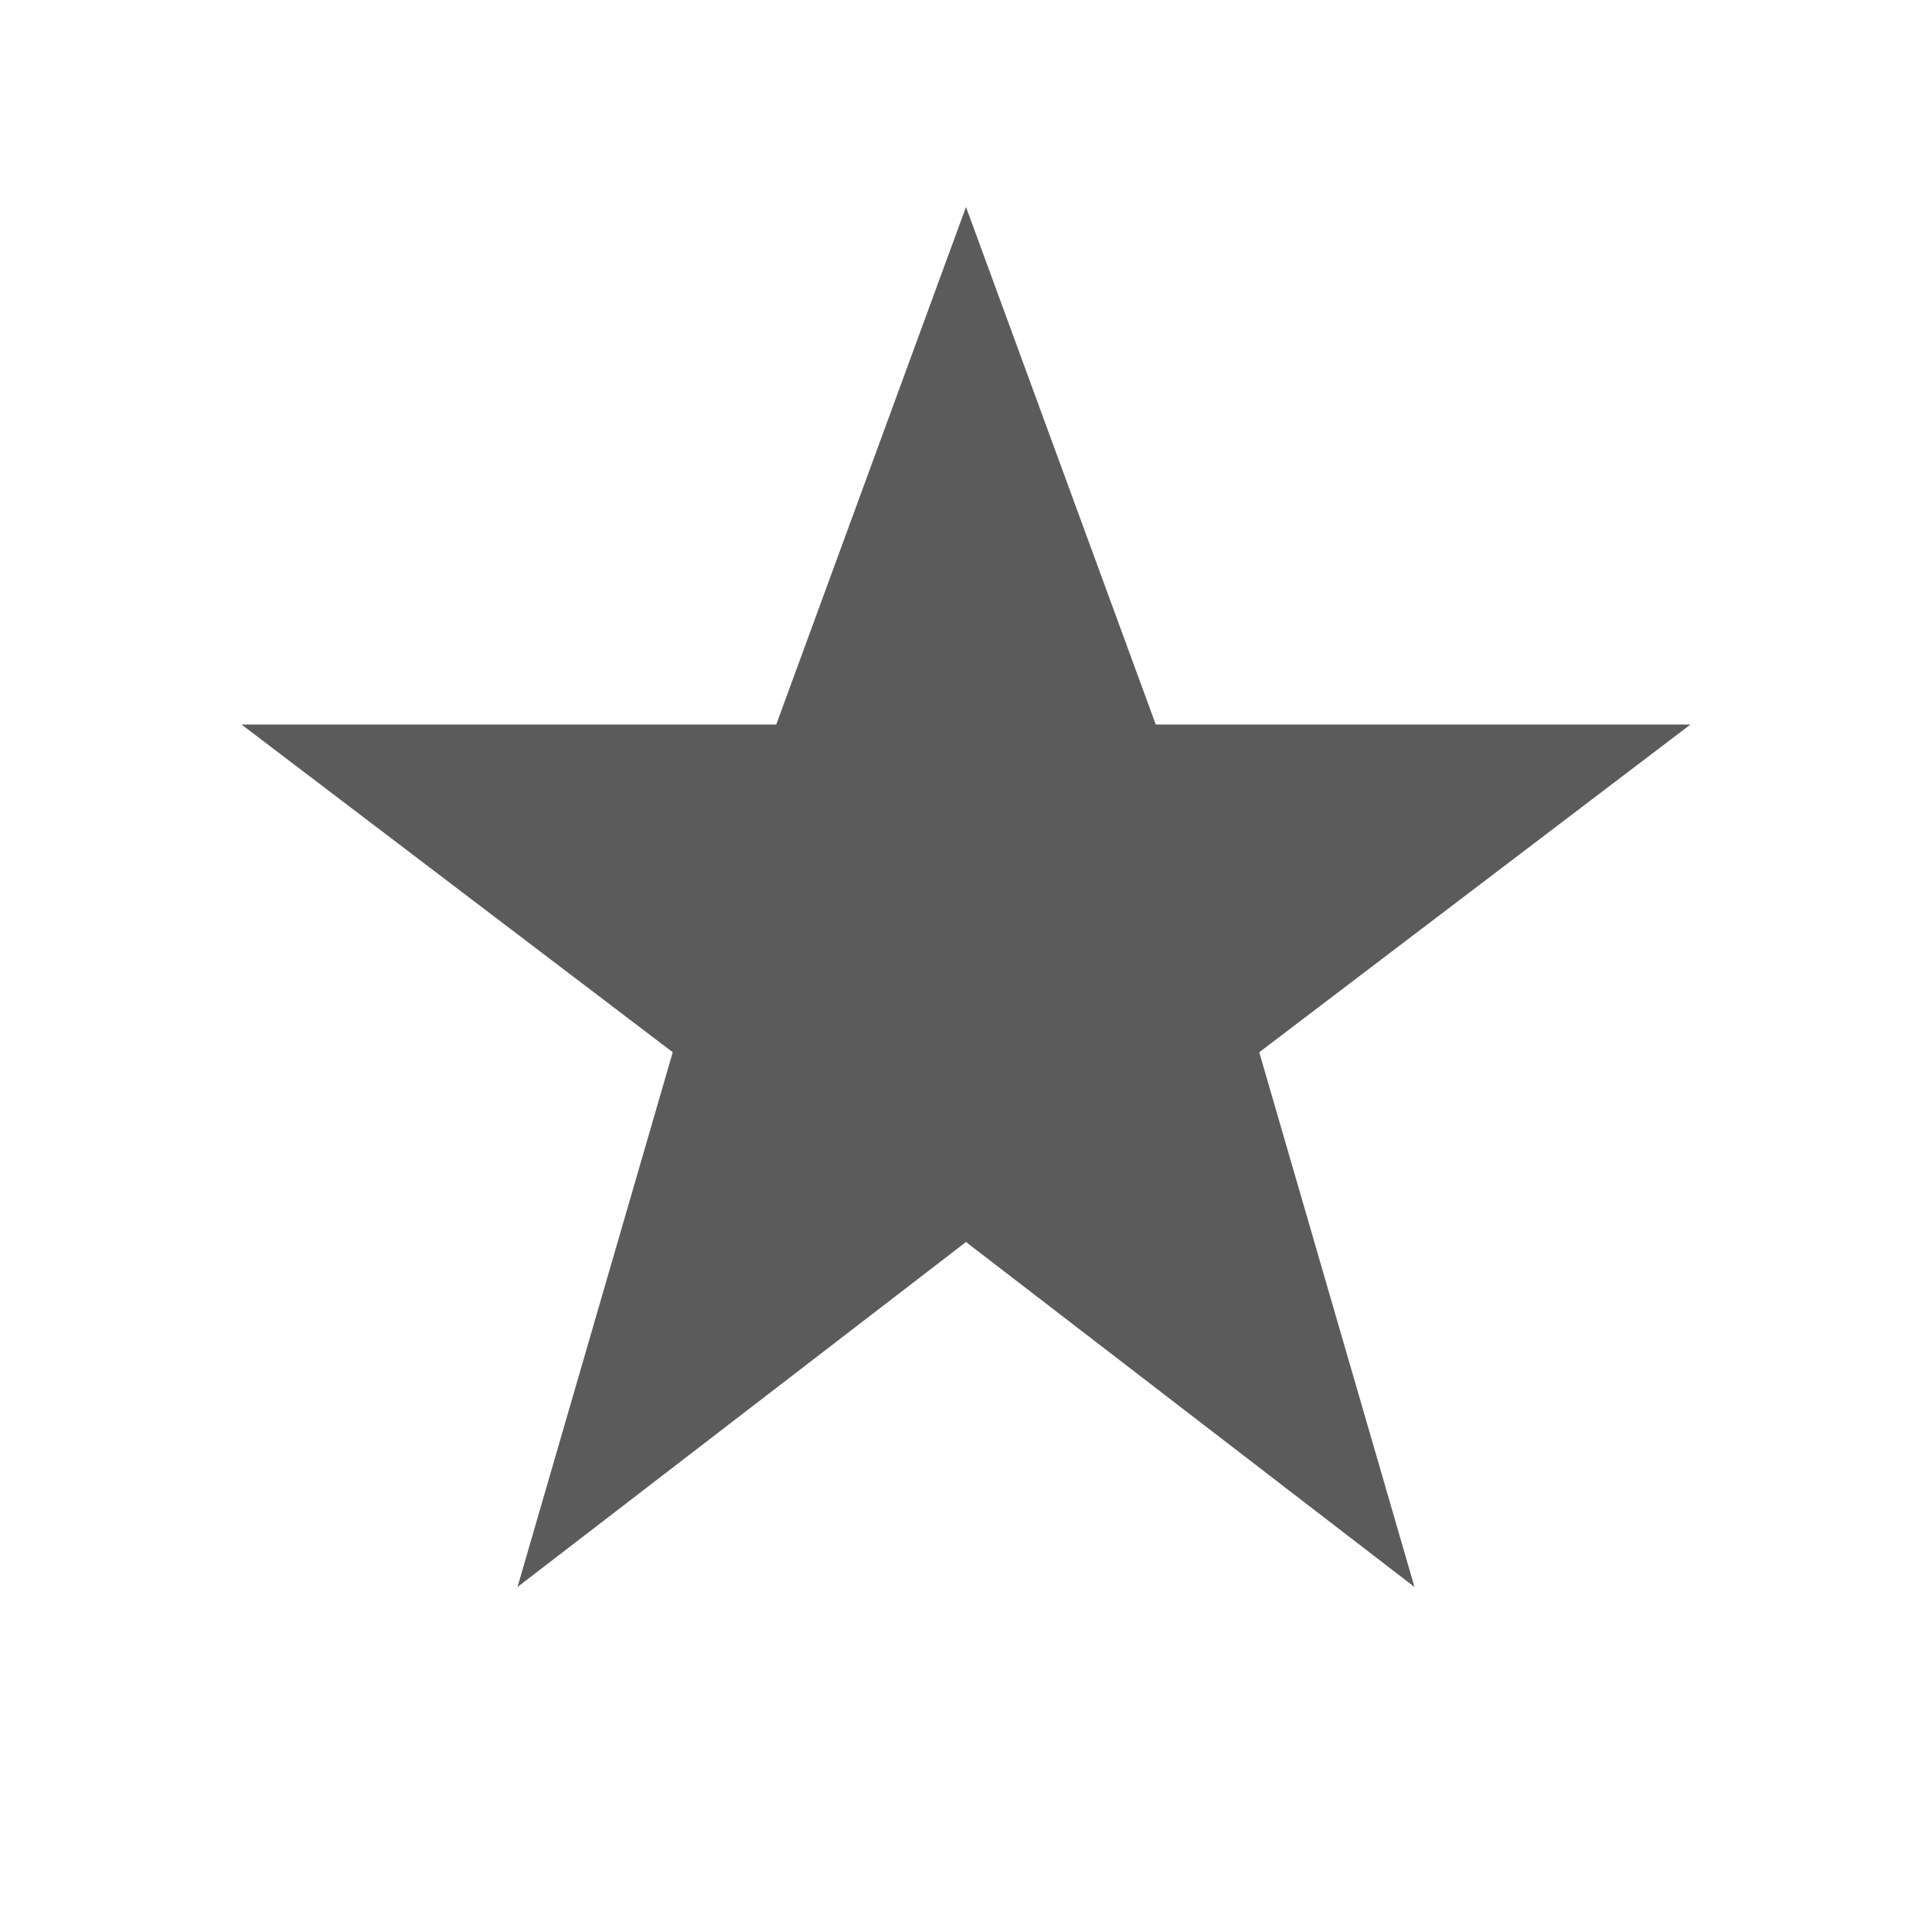
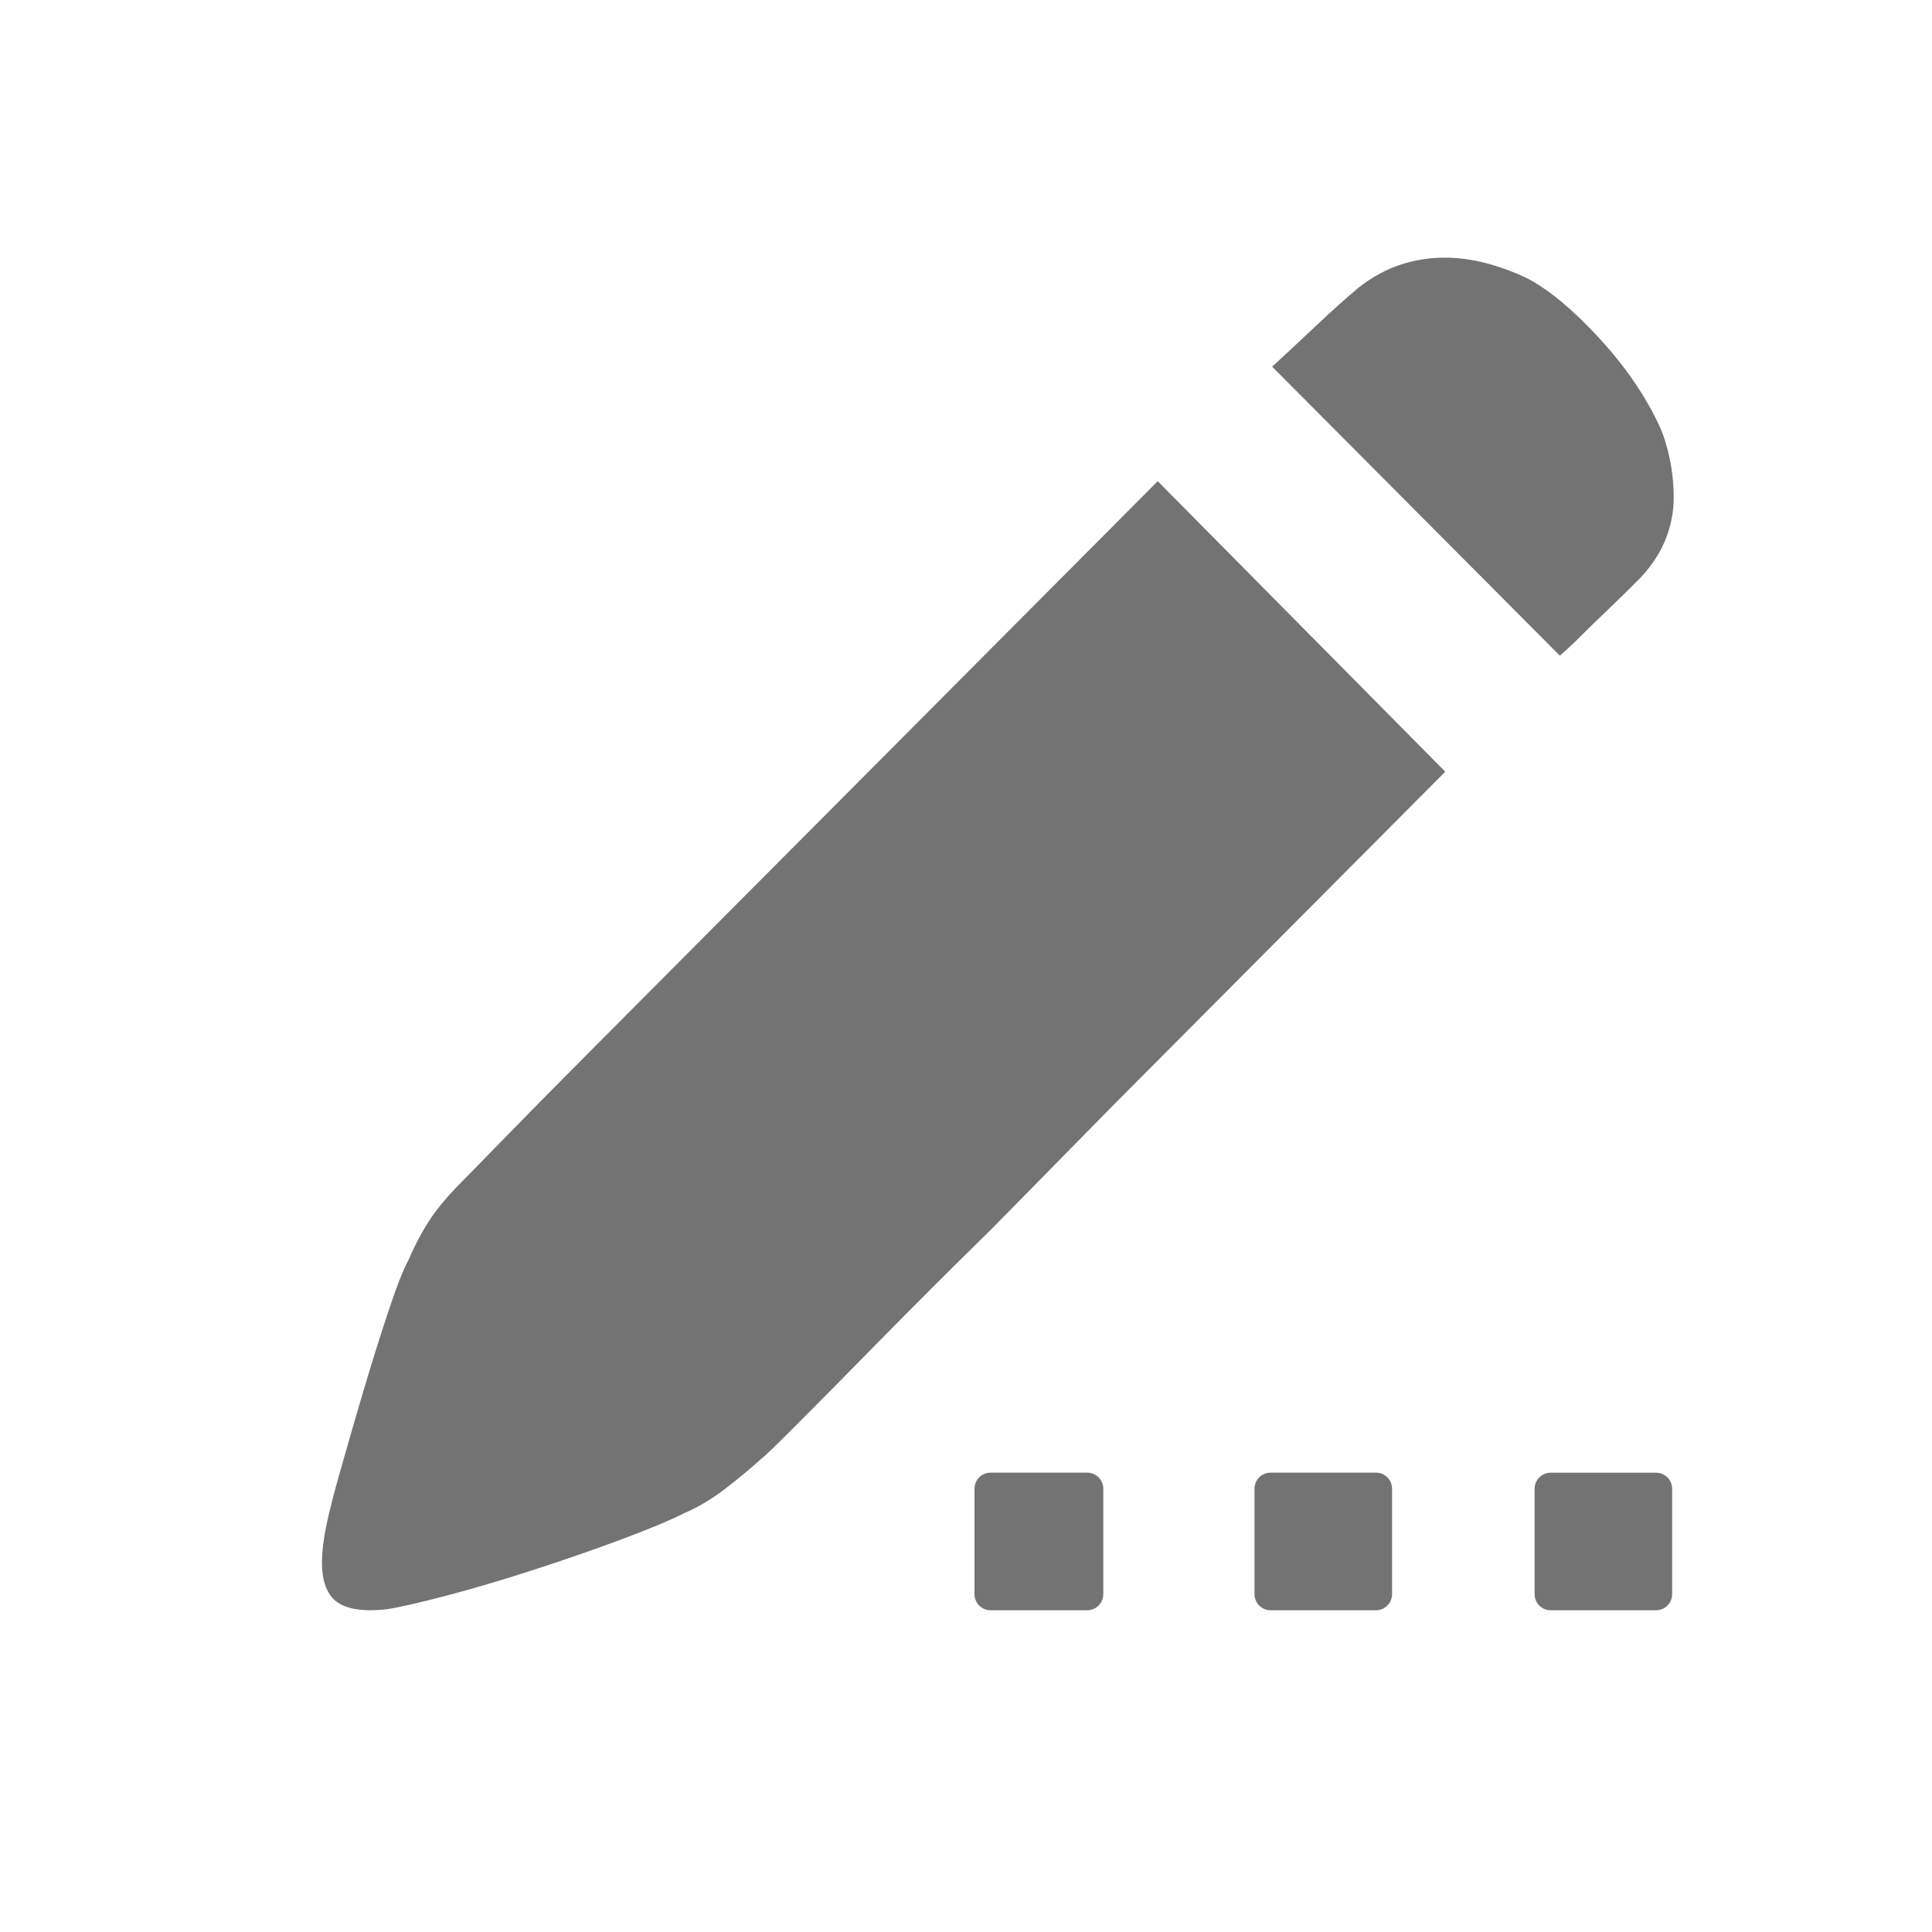
- <svg xmlns="http://www.w3.org/2000/svg" width="56" height="56" viewBox="0 0 56 56" fill="none">
-   <path d="M28 6L33.5 21H49L36.5 30.5L41 46L28 36L15 46L19.5 30.5L7 21H22.5L28 6Z" fill="#5B5B5B" />
+ <svg xmlns="http://www.w3.org/2000/svg" width="30" height="30" viewBox="0 0 30 30" fill="none">
+   <path d="M16.882 22.867C17.02 22.867 17.132 22.979 17.132 23.117V24.754C17.132 24.892 17.02 25.004 16.882 25.004H15.382C15.244 25.004 15.132 24.892 15.132 24.754V23.117C15.132 22.979 15.244 22.867 15.382 22.867H16.882ZM21.366 22.867C21.504 22.867 21.616 22.979 21.616 23.117V24.754C21.616 24.892 21.504 25.004 21.366 25.004H19.73C19.592 25.004 19.48 24.892 19.48 24.754V23.117C19.48 22.979 19.592 22.867 19.73 22.867H21.366ZM25.715 22.868C25.853 22.868 25.965 22.98 25.965 23.118V24.754C25.965 24.892 25.853 25.004 25.715 25.004H24.079C23.941 25.004 23.829 24.892 23.829 24.754V23.118C23.829 22.98 23.941 22.868 24.079 22.868H25.715ZM22.442 11.983L17.306 17.142L15.396 19.085C14.759 19.709 14.186 20.281 13.676 20.801C13.167 21.321 12.744 21.748 12.409 22.084C12.075 22.42 11.876 22.613 11.812 22.66C11.653 22.804 11.47 22.956 11.263 23.116C11.056 23.276 10.84 23.404 10.617 23.5C10.394 23.612 10.068 23.748 9.638 23.908C9.208 24.068 8.758 24.224 8.288 24.376C7.819 24.528 7.373 24.661 6.951 24.772C6.529 24.883 6.215 24.956 6.008 24.988C5.578 25.036 5.291 24.972 5.148 24.796C5.005 24.62 4.965 24.324 5.029 23.908C5.061 23.684 5.137 23.36 5.257 22.935C5.381 22.495 5.508 22.054 5.638 21.616C5.773 21.16 5.905 20.74 6.033 20.356C6.16 19.972 6.264 19.708 6.344 19.564C6.439 19.34 6.547 19.137 6.666 18.953C6.785 18.769 6.957 18.565 7.18 18.341C7.275 18.244 7.499 18.017 7.849 17.657C8.199 17.297 8.637 16.853 9.162 16.326L10.906 14.574L12.841 12.631L17.977 7.472L22.442 11.983ZM22.49 4.001C22.721 4.009 22.944 4.045 23.159 4.109C23.374 4.173 23.561 4.245 23.721 4.325C24.055 4.501 24.425 4.809 24.831 5.249C25.237 5.689 25.552 6.148 25.774 6.628C25.838 6.772 25.89 6.941 25.929 7.133C25.969 7.325 25.989 7.525 25.989 7.733C25.989 7.941 25.949 8.149 25.87 8.357C25.79 8.565 25.662 8.765 25.487 8.957C25.296 9.149 25.126 9.317 24.974 9.461C24.822 9.605 24.691 9.733 24.579 9.845C24.452 9.973 24.332 10.085 24.221 10.181L19.754 5.694C19.945 5.518 20.173 5.306 20.436 5.058C20.699 4.81 20.917 4.615 21.092 4.47C21.315 4.294 21.546 4.17 21.784 4.098C22.023 4.026 22.258 3.994 22.489 4.002Z" fill="black" fill-opacity="0.55" />
</svg>
